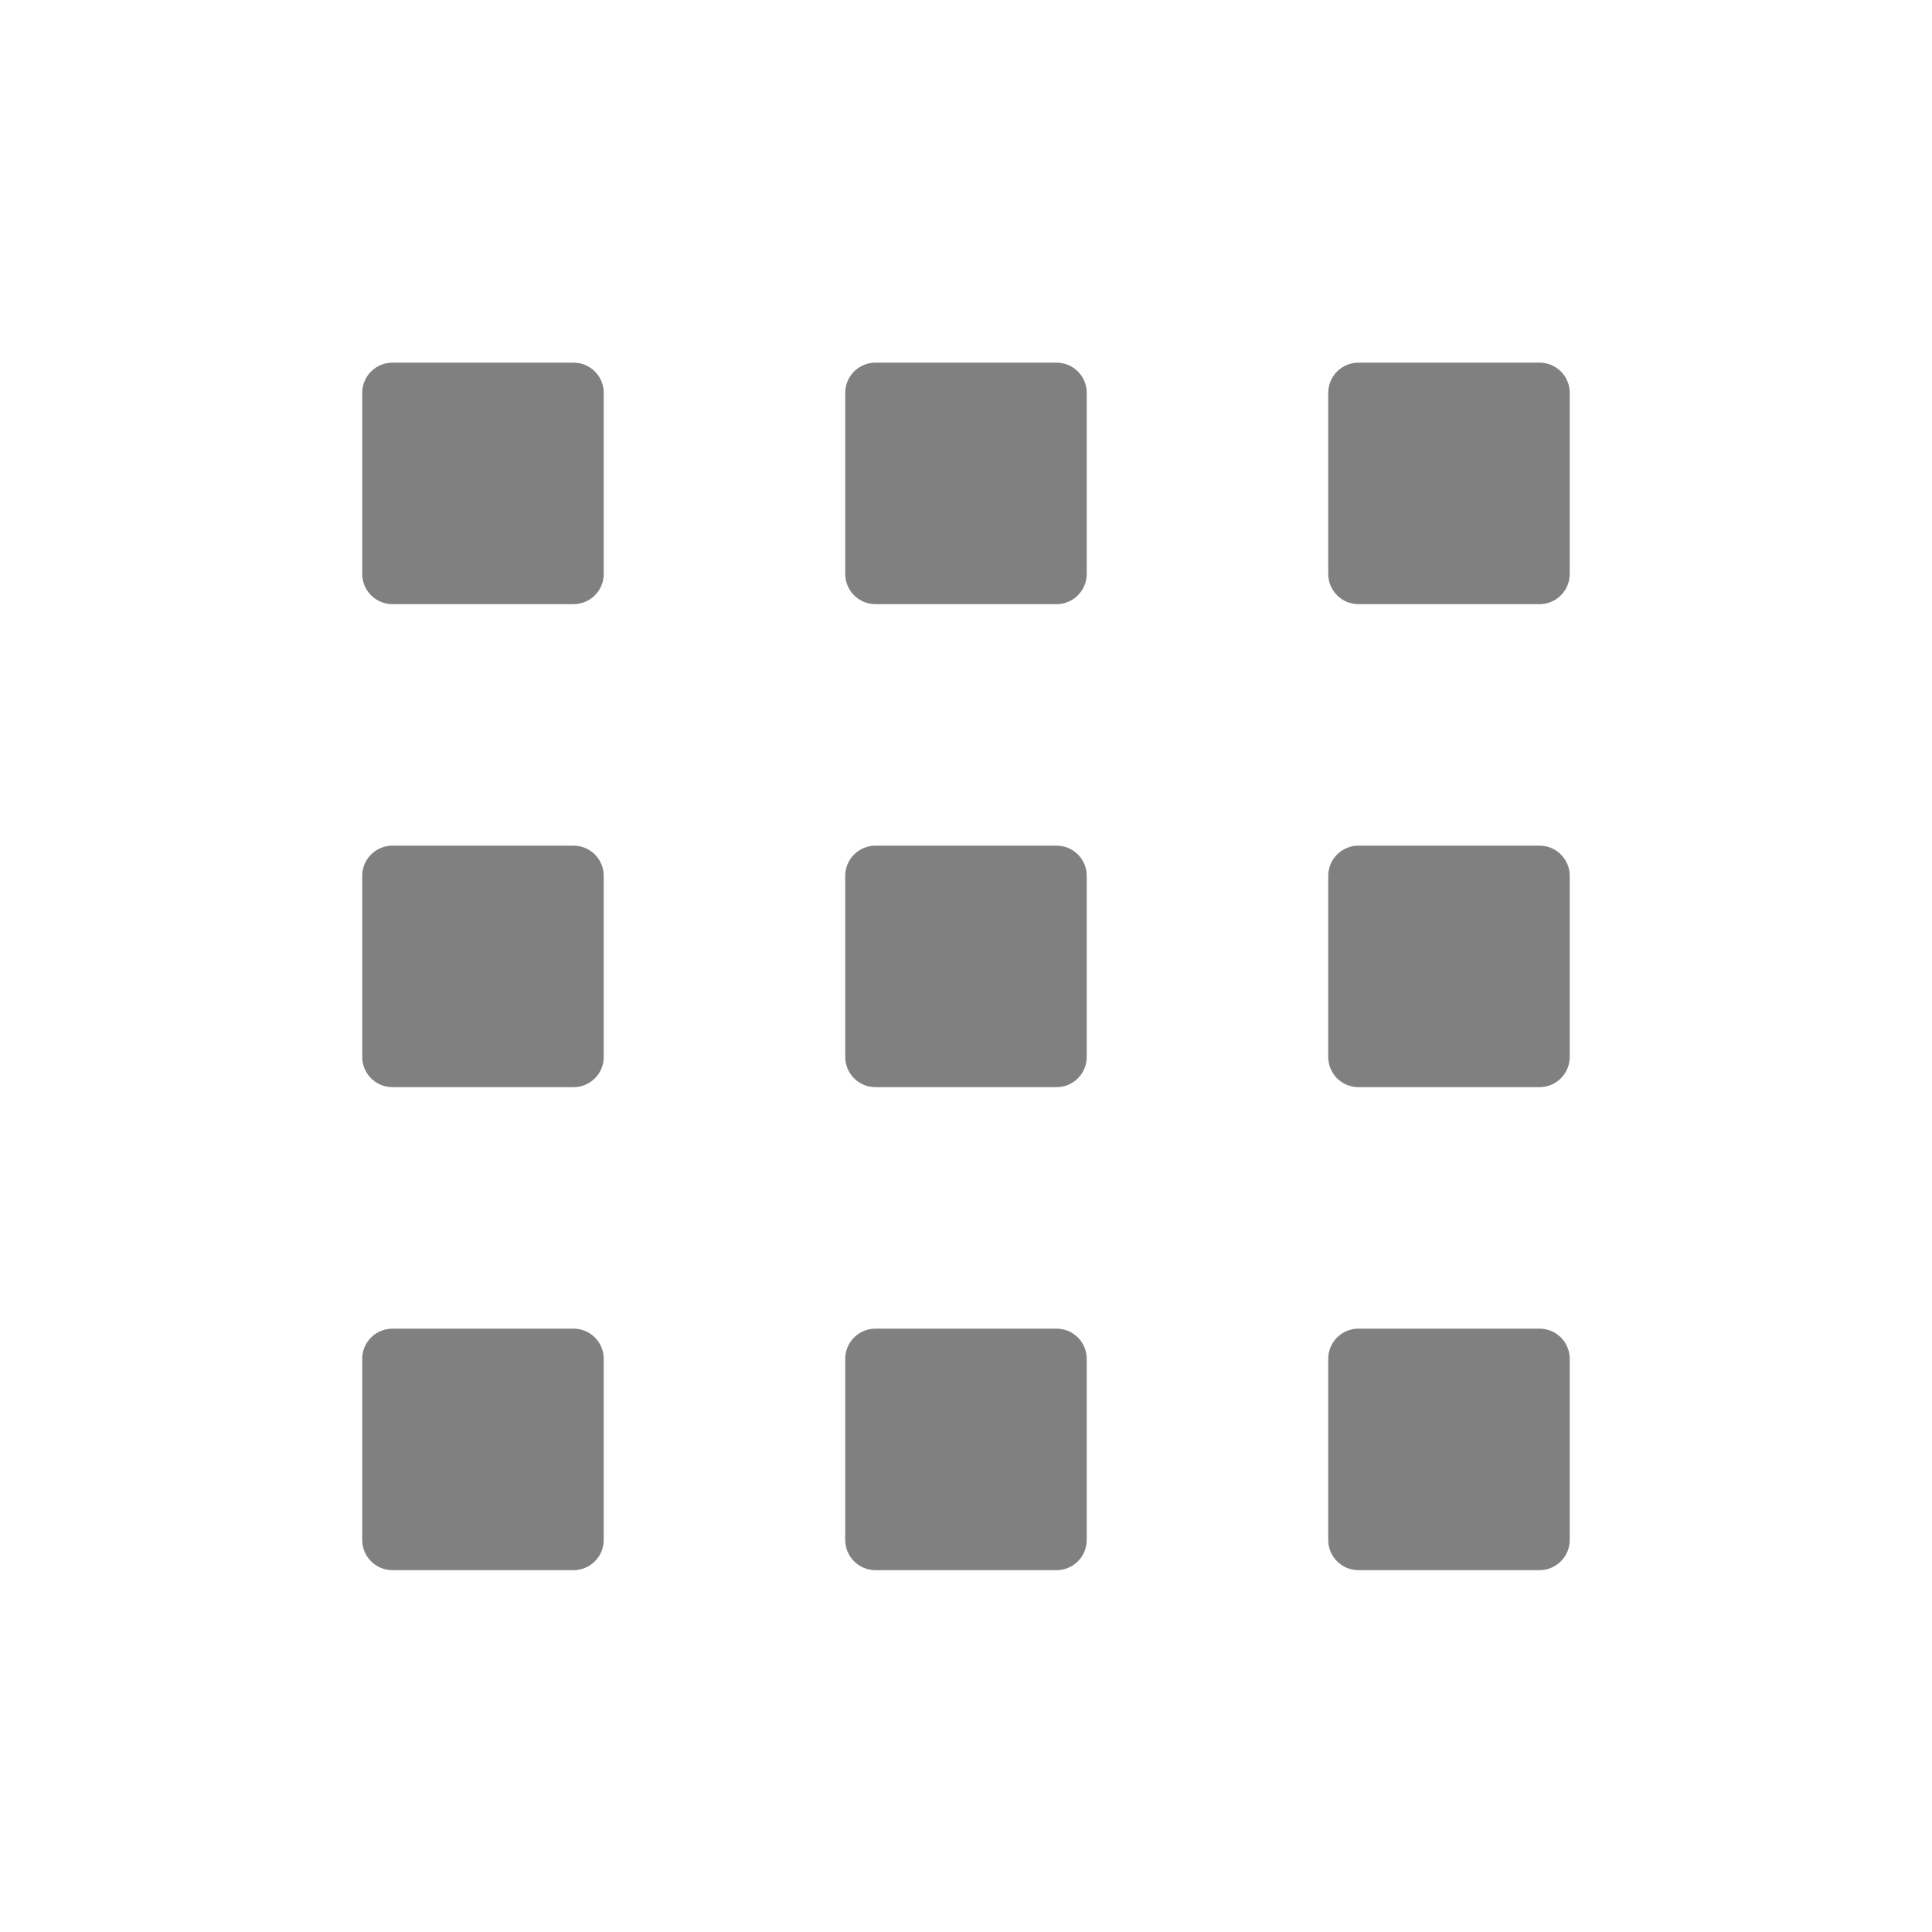
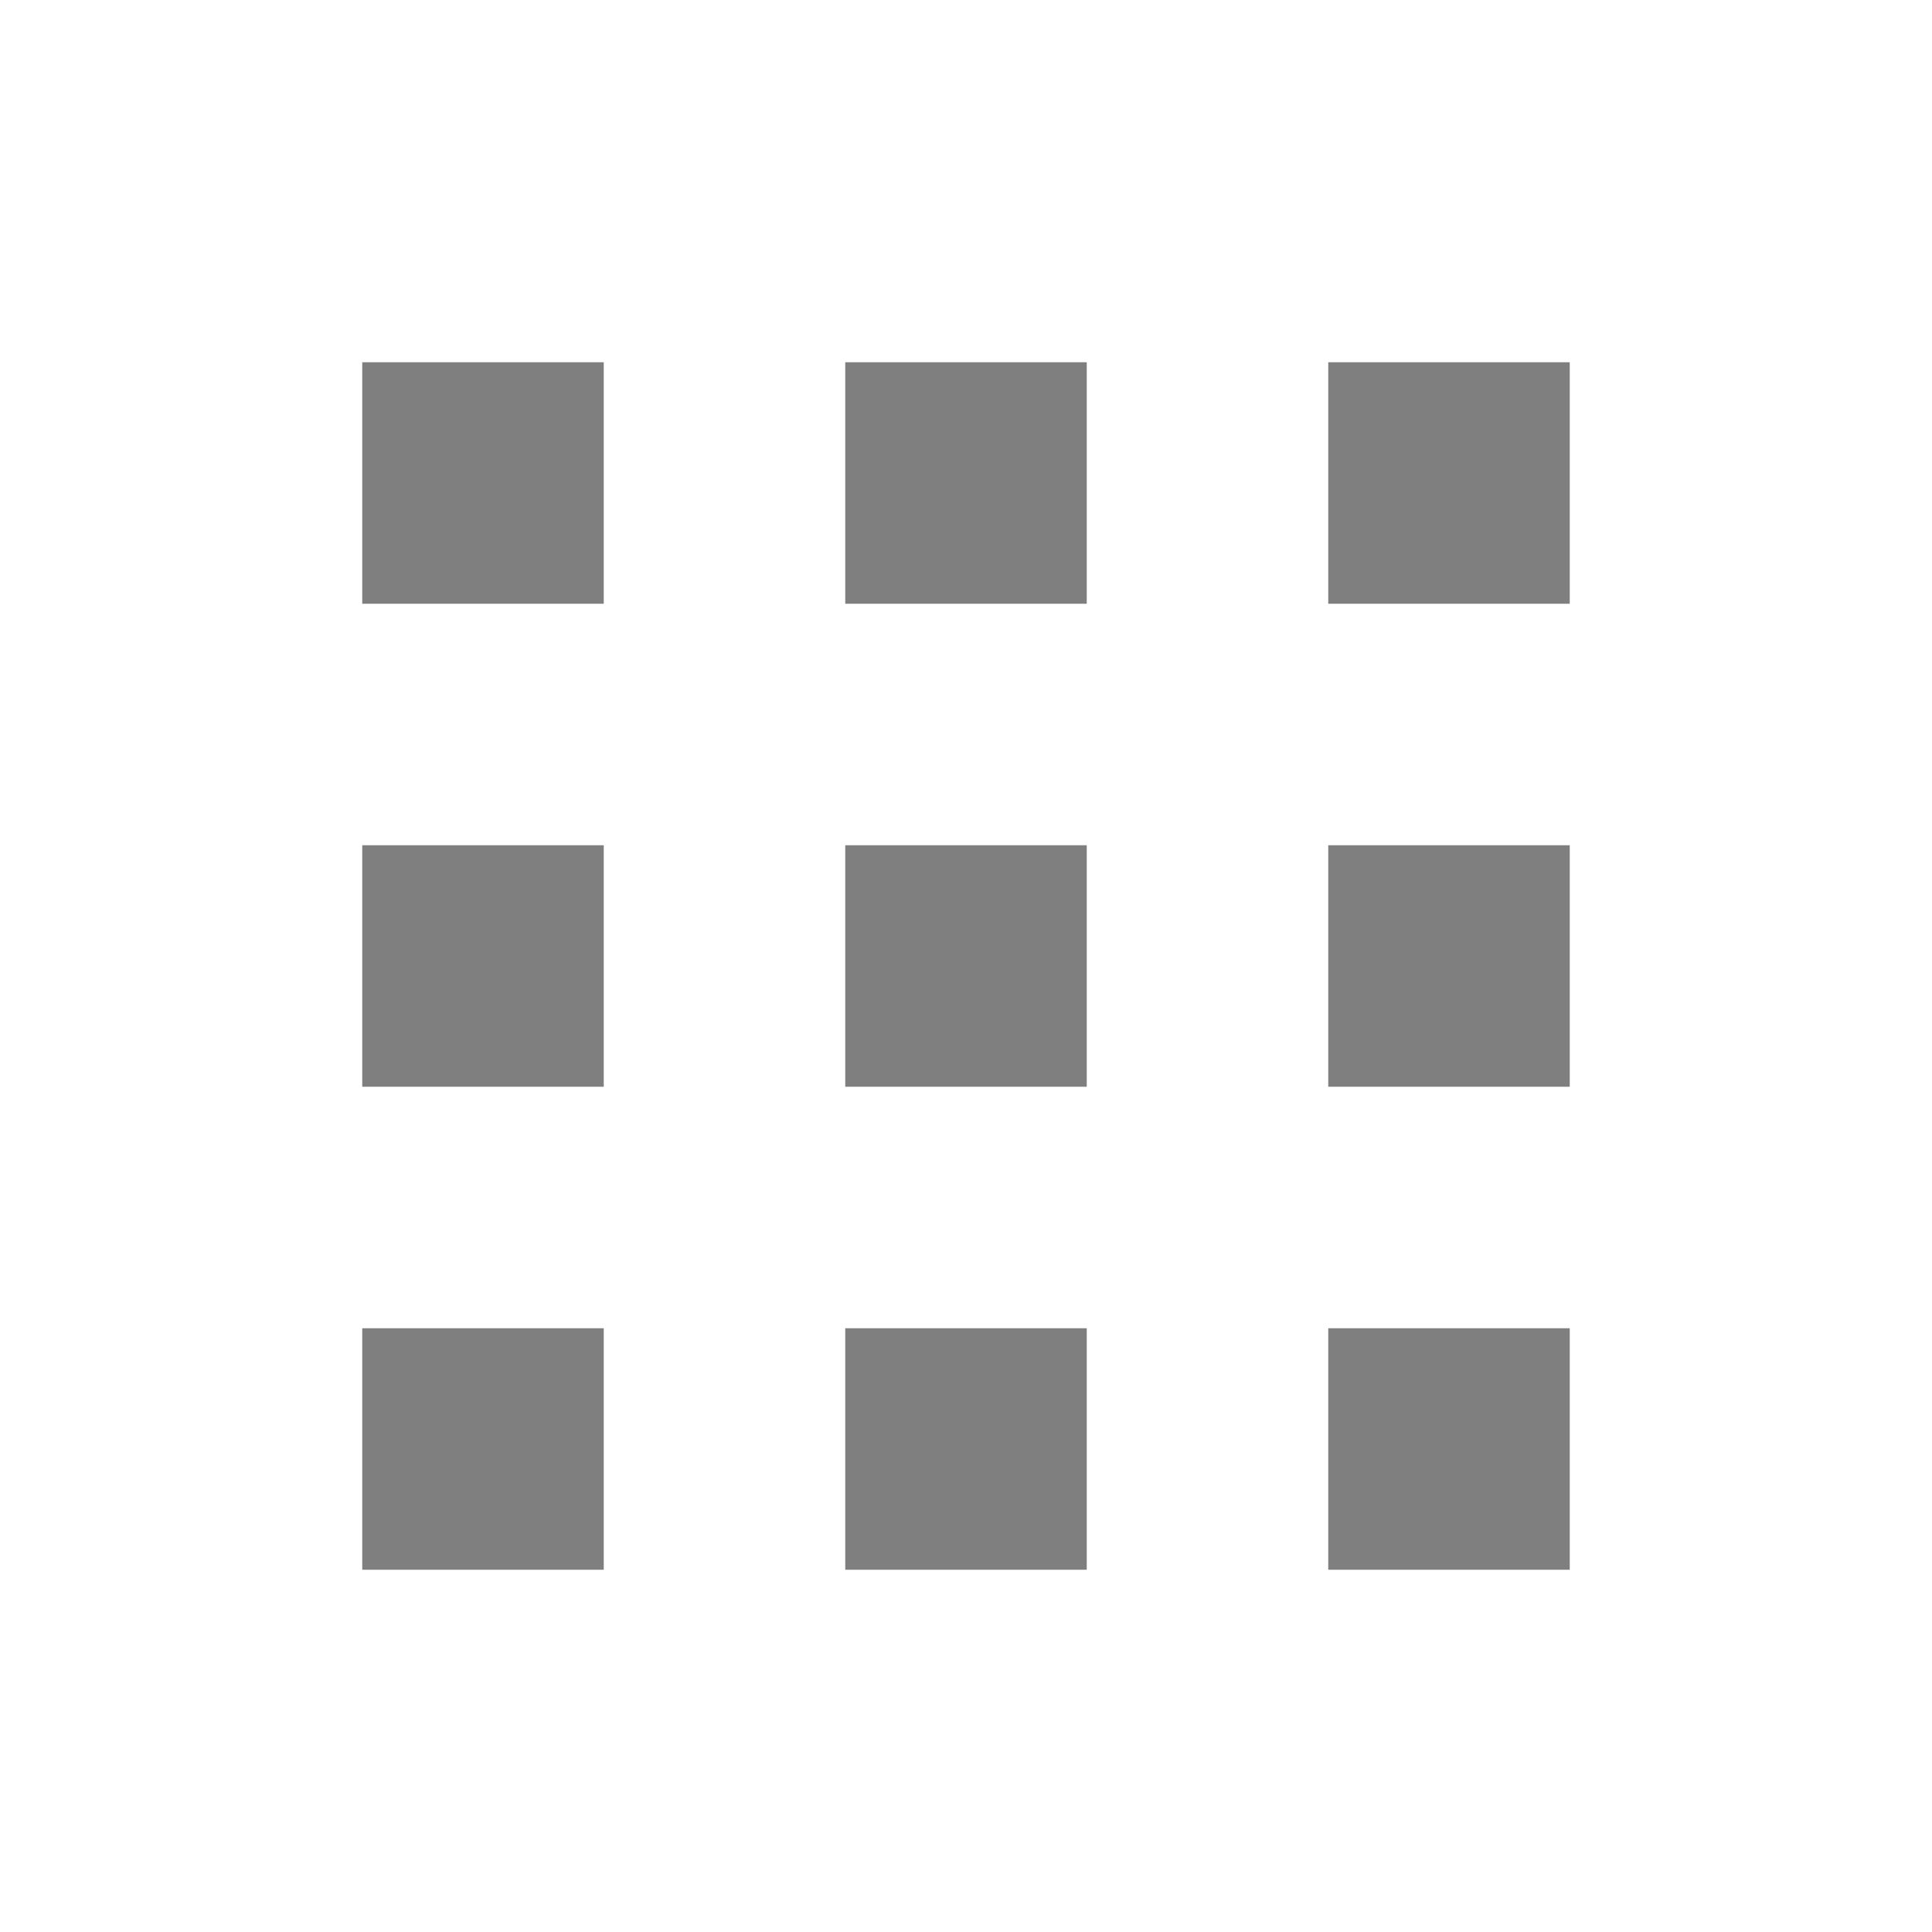
- <svg xmlns="http://www.w3.org/2000/svg" xmlns:ns1="http://www.openswatchbook.org/uri/2009/osb" height="16" id="svg7384" style="enable-background:new" version="1.1" width="16">
-   <defs id="defs7386">
-     <linearGradient id="linearGradient6882" ns1:paint="solid">
-       <stop id="stop6884" offset="0" style="stop-color:#555555;stop-opacity:1;" />
-     </linearGradient>
-     <linearGradient id="linearGradient5606" ns1:paint="solid">
-       <stop id="stop5608" offset="0" style="stop-color:#000000;stop-opacity:1;" />
-     </linearGradient>
-   </defs>
-   <g id="layer12" style="display:inline" transform="translate(-625.0002,-20.99667)">
-     <rect height="2" id="rect5687" ry="0.25" style="opacity:1;fill:#000000;fill-opacity:0.498;stroke:none;stroke-width:2;stroke-linecap:round;stroke-linejoin:miter;stroke-miterlimit:4;stroke-dasharray:none;stroke-opacity:1" width="2" x="628" y="24" />
-     <rect height="2" id="rect5689" ry="0.25" style="opacity:1;fill:#000000;fill-opacity:0.498;stroke:none;stroke-width:2;stroke-linecap:round;stroke-linejoin:miter;stroke-miterlimit:4;stroke-dasharray:none;stroke-opacity:1" width="2" x="632" y="24" />
-     <rect height="2" id="rect5691" ry="0.25" style="opacity:1;fill:#000000;fill-opacity:0.498;stroke:none;stroke-width:2;stroke-linecap:round;stroke-linejoin:miter;stroke-miterlimit:4;stroke-dasharray:none;stroke-opacity:1" width="2" x="636" y="24" />
-     <rect height="2" id="rect5693" ry="0.25" style="opacity:1;fill:#000000;fill-opacity:0.498;stroke:none;stroke-width:2;stroke-linecap:round;stroke-linejoin:miter;stroke-miterlimit:4;stroke-dasharray:none;stroke-opacity:1" width="2" x="628" y="28" />
-     <rect height="2" id="rect5695" ry="0.25" style="opacity:1;fill:#000000;fill-opacity:0.498;stroke:none;stroke-width:2;stroke-linecap:round;stroke-linejoin:miter;stroke-miterlimit:4;stroke-dasharray:none;stroke-opacity:1" width="2" x="632" y="28" />
-     <rect height="2" id="rect5697" ry="0.25" style="opacity:1;fill:#000000;fill-opacity:0.498;stroke:none;stroke-width:2;stroke-linecap:round;stroke-linejoin:miter;stroke-miterlimit:4;stroke-dasharray:none;stroke-opacity:1" width="2" x="636" y="28" />
-     <rect height="2" id="rect5699" ry="0.25" style="opacity:1;fill:#000000;fill-opacity:0.498;stroke:none;stroke-width:2;stroke-linecap:round;stroke-linejoin:miter;stroke-miterlimit:4;stroke-dasharray:none;stroke-opacity:1" width="2" x="628" y="32" />
-     <rect height="2" id="rect5701" ry="0.25" style="opacity:1;fill:#000000;fill-opacity:0.498;stroke:none;stroke-width:2;stroke-linecap:round;stroke-linejoin:miter;stroke-miterlimit:4;stroke-dasharray:none;stroke-opacity:1" width="2" x="632" y="32" />
-     <rect height="2" id="rect5703" ry="0.25" style="opacity:1;fill:#000000;fill-opacity:0.498;stroke:none;stroke-width:2;stroke-linecap:round;stroke-linejoin:miter;stroke-miterlimit:4;stroke-dasharray:none;stroke-opacity:1" width="2" x="636" y="32" />
-   </g>
-   <g id="layer1" style="display:inline" transform="translate(-384,-267.9967)" />
+ <svg xmlns="http://www.w3.org/2000/svg" height="16" width="16">
+   <path d="m3 3v2h2v-2zm4 0v2h2v-2zm4 0v2h2v-2zm-8 4v2h2v-2zm4 0v2h2v-2zm4 0v2h2v-2zm-8 4v2h2v-2zm4 0v2h2v-2zm4 0v2h2v-2z" opacity=".5" />
</svg>
